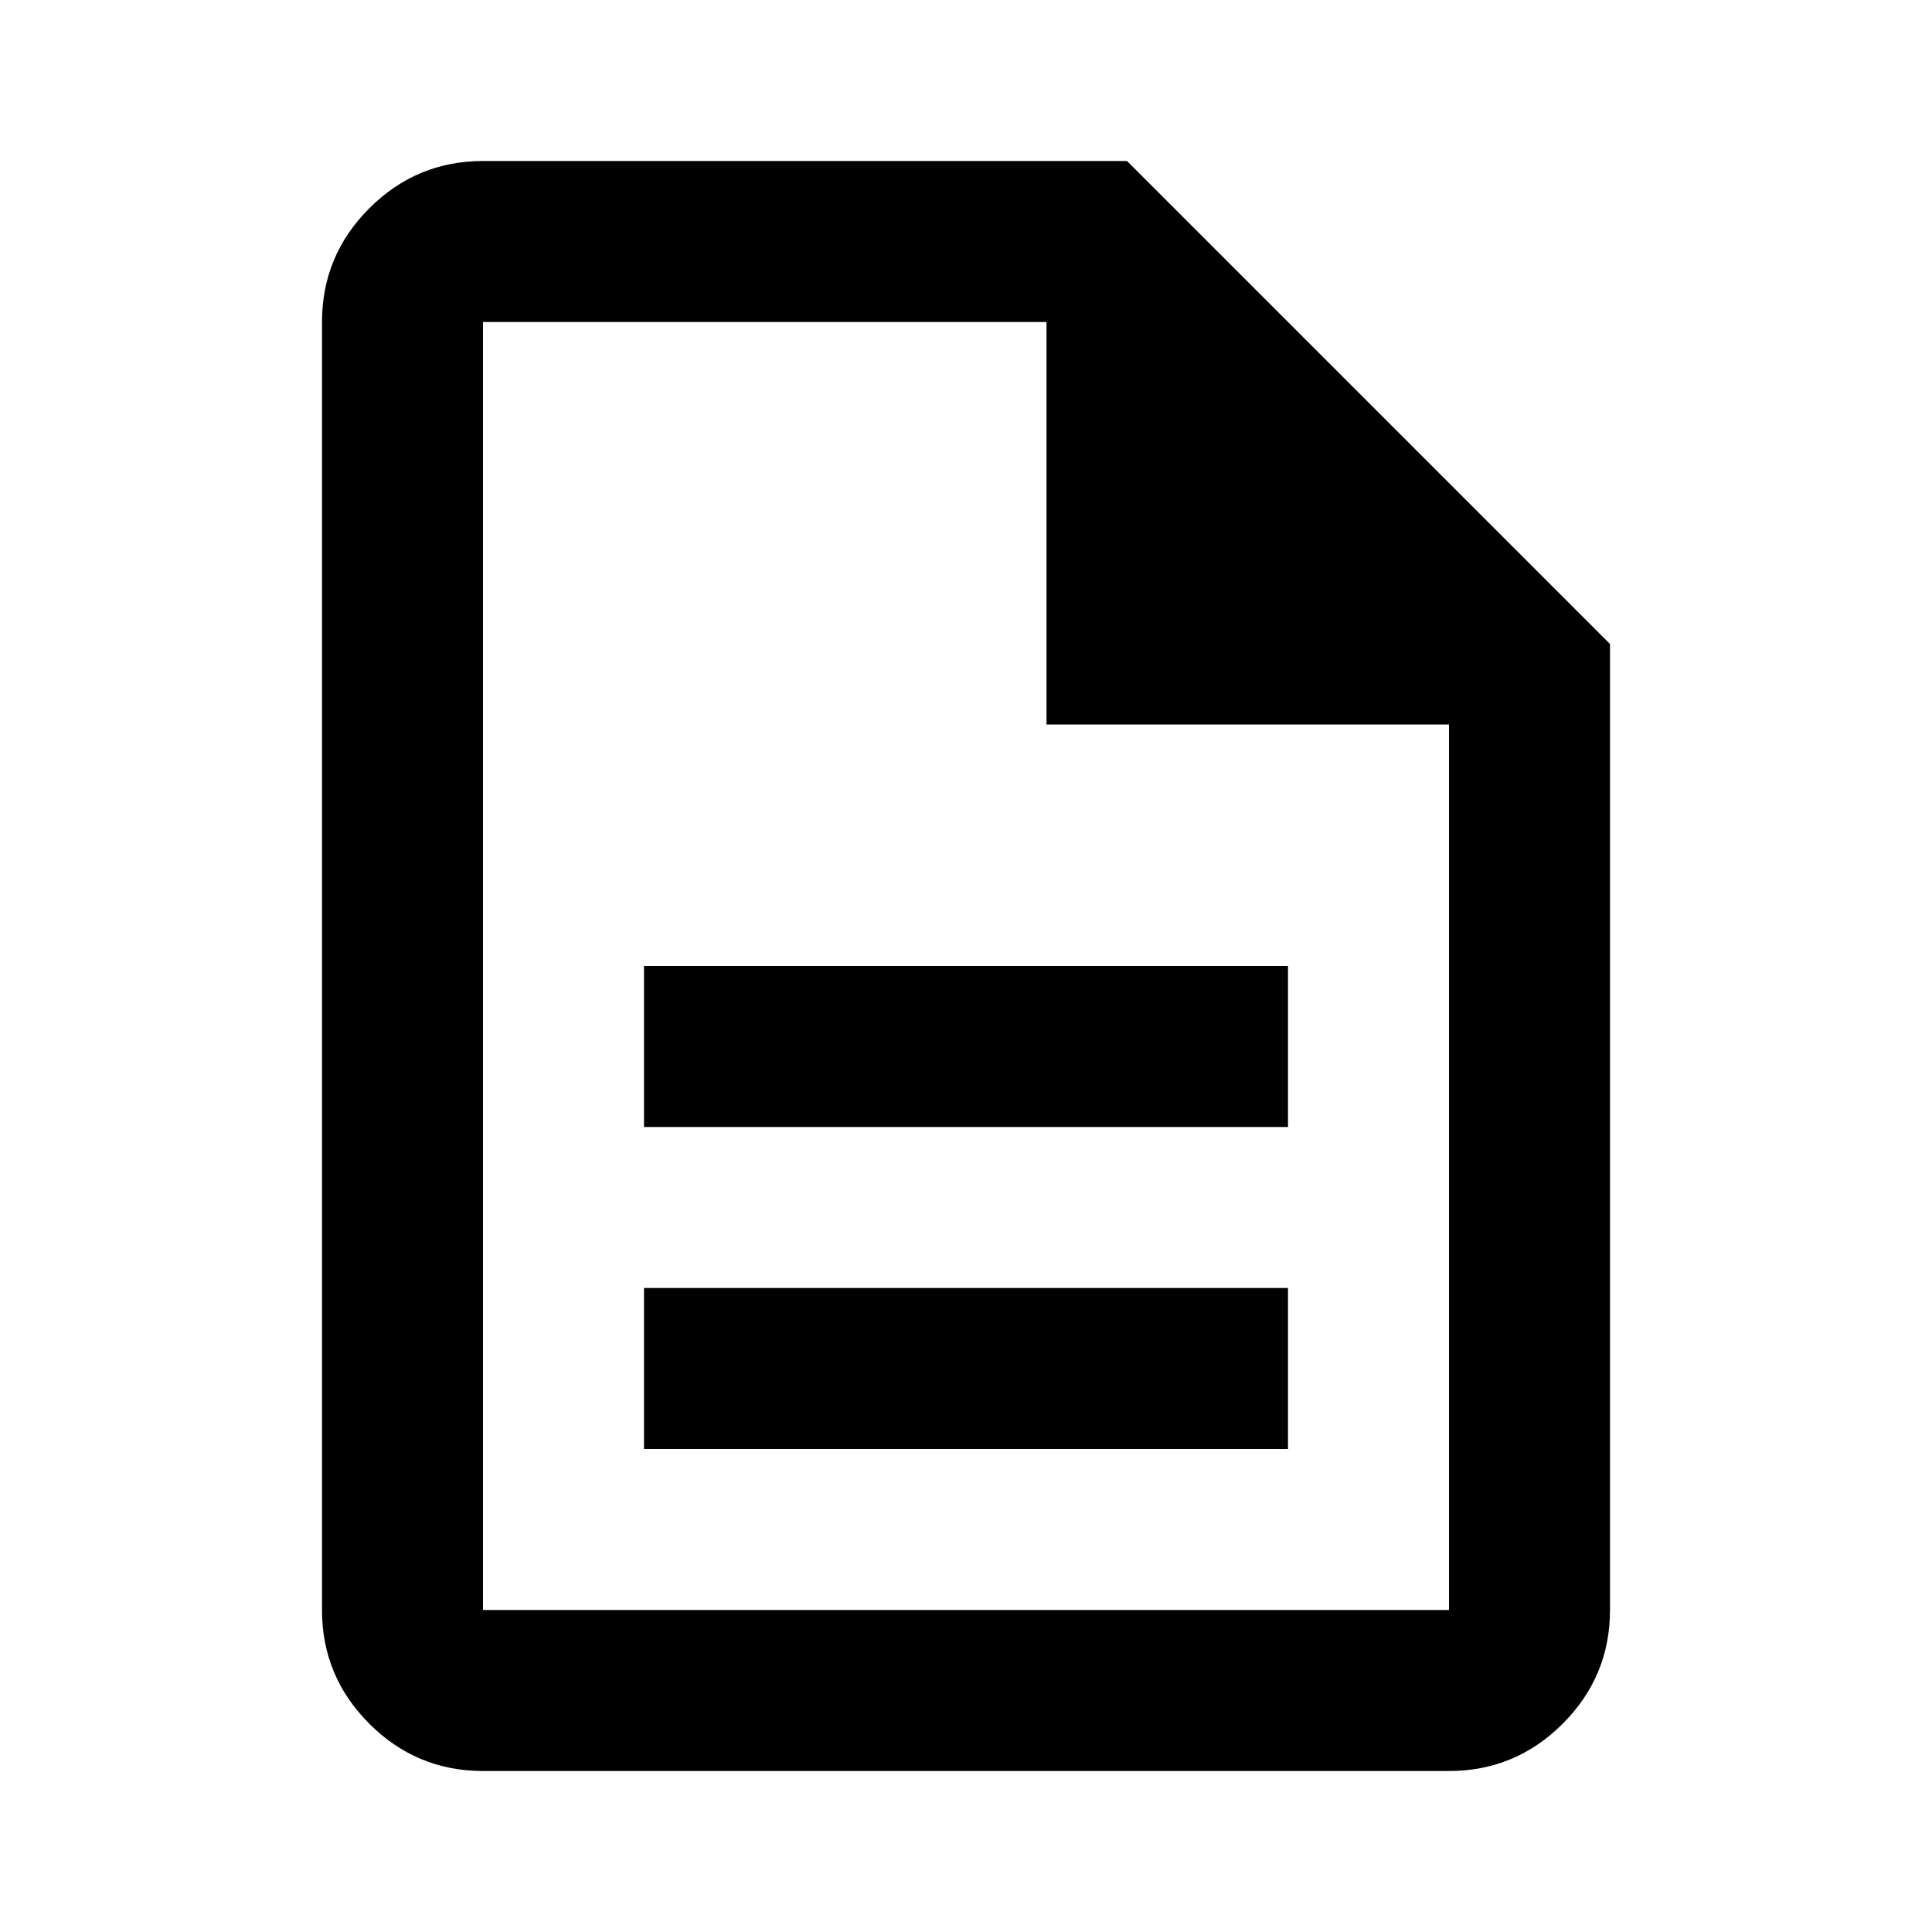
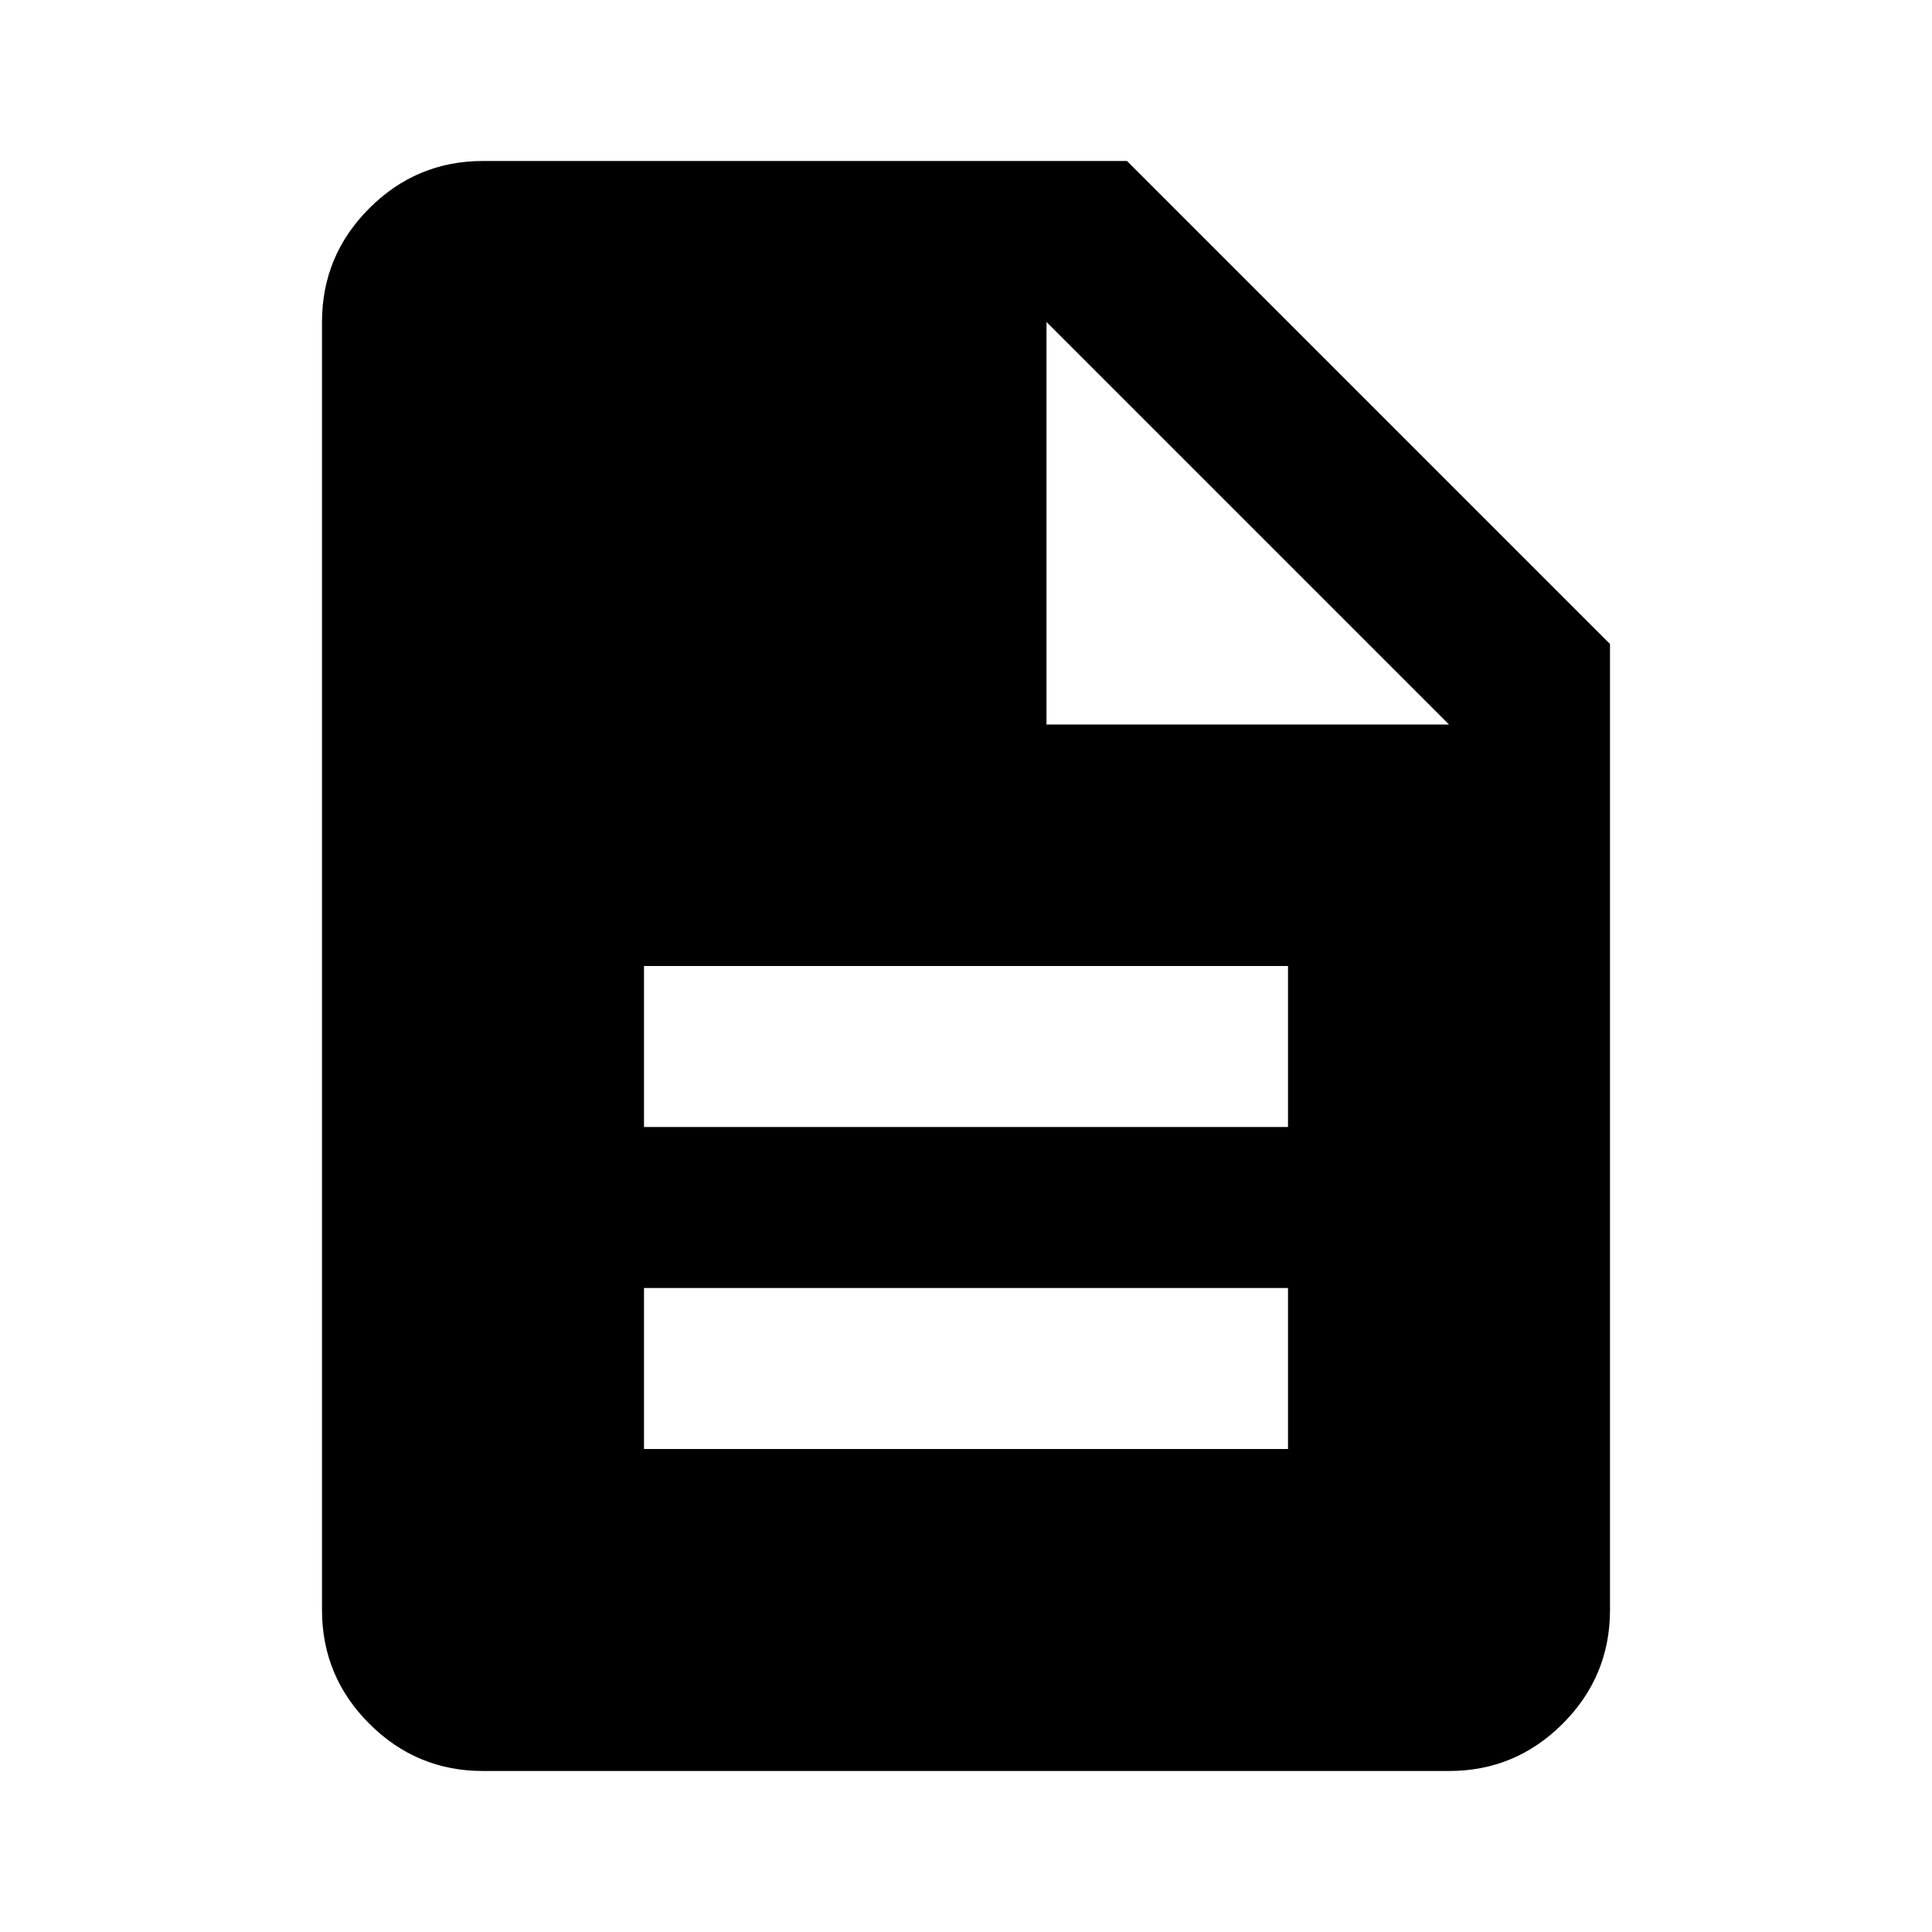
<svg xmlns="http://www.w3.org/2000/svg" height="24" viewBox="0 -960 960 960" width="24">
-   <path d="M320-240h320v-80H320v80Zm0-160h320v-80H320v80ZM240-80q-33 0-56.5-23.5T160-160v-640q0-33 23.5-56.5T240-880h320l240 240v480q0 33-23.5 56.5T720-80H240Zm280-520v-200H240v640h480v-440H520ZM240-800v200-200 640-640Z" />
+   <path d="M320-240h320v-80H320v80Zm0-160h320v-80H320v80ZM240-80q-33 0-56.5-23.5T160-160v-640q0-33 23.5-56.5T240-880h320l240 240v480q0 33-23.5 56.5T720-80H240Zm280-520h200L520-800v200Z" />
</svg>
